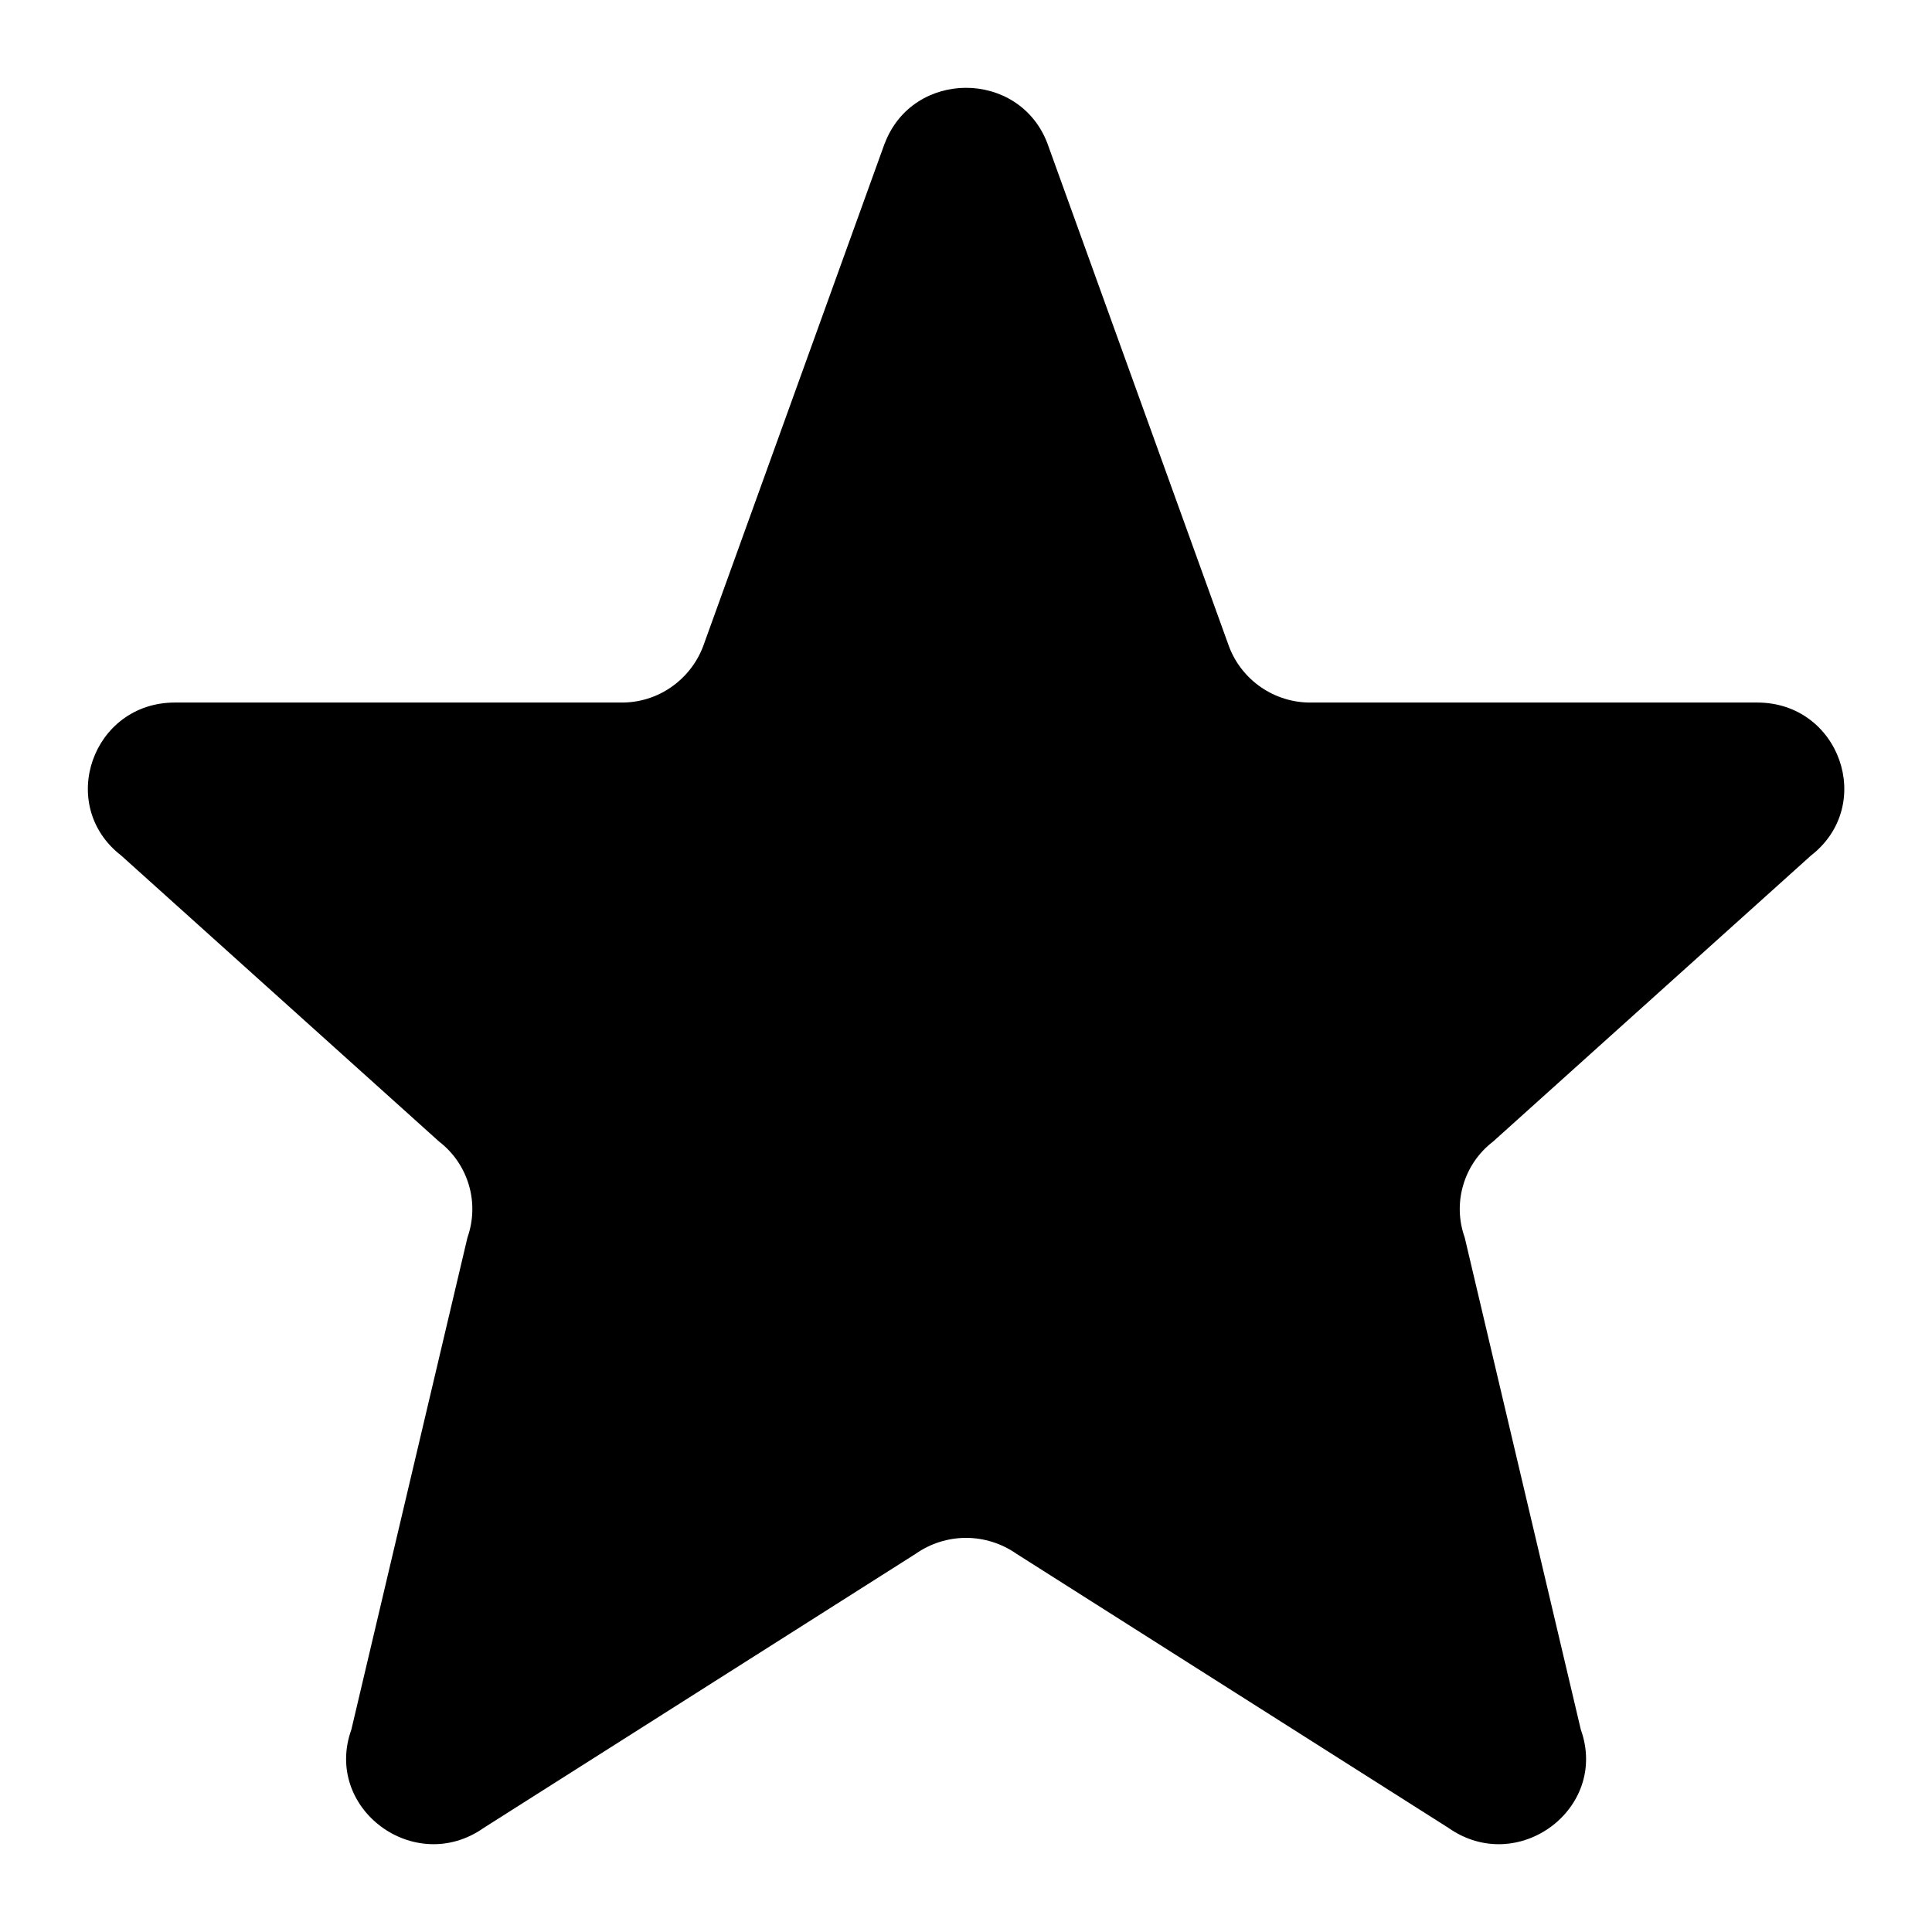
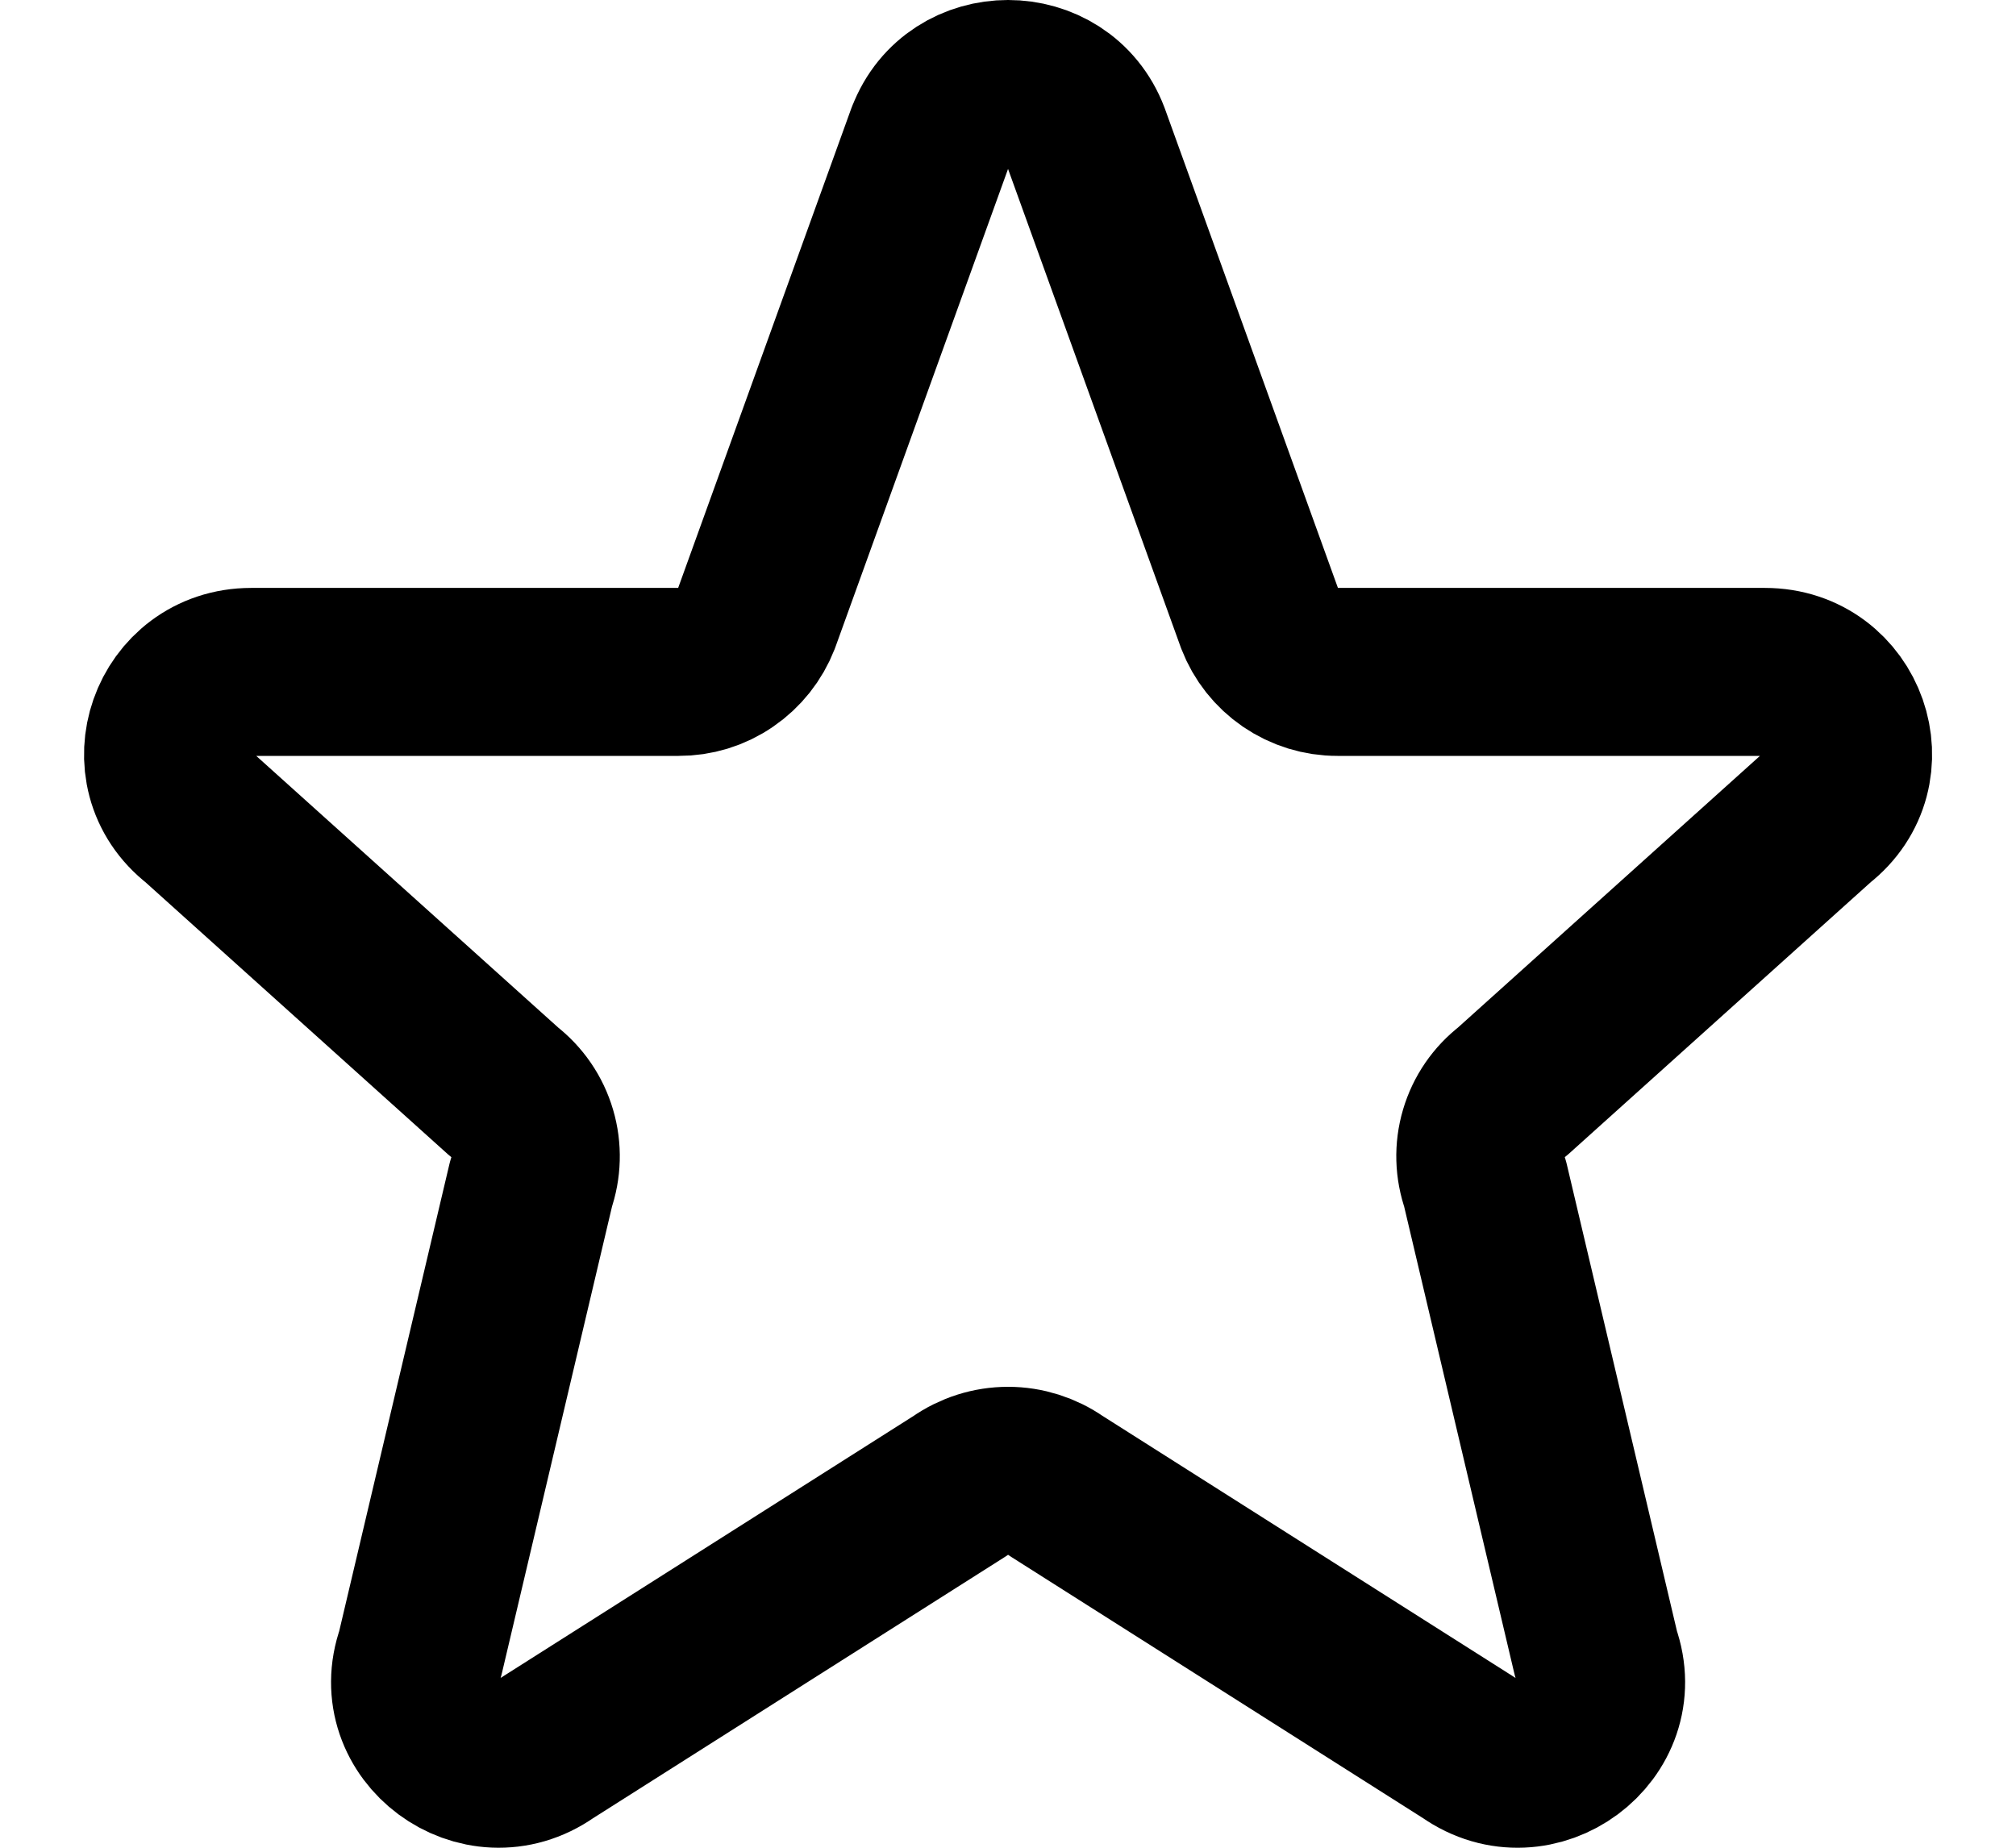
- <svg xmlns="http://www.w3.org/2000/svg" width="22" height="22" viewBox="0 0 22 22">
-   <path d="M10.075 1.633C10.395 0.789 11.606 0.789 11.927 1.633L13.997 7.367C14.069 7.554 14.196 7.714 14.361 7.827C14.527 7.94 14.722 8.001 14.923 8H20.01C20.95 8 21.36 9.17 20.621 9.743L17.001 13C16.838 13.125 16.72 13.297 16.662 13.494C16.604 13.69 16.61 13.899 16.679 14.092L18.001 19.695C18.323 20.595 17.281 21.368 16.493 20.814L11.576 17.694C11.407 17.576 11.206 17.512 11.001 17.512C10.795 17.512 10.594 17.576 10.426 17.694L5.509 20.814C4.722 21.368 3.679 20.594 4.001 19.695L5.323 14.092C5.391 13.899 5.397 13.69 5.339 13.494C5.281 13.297 5.163 13.125 5.001 13L1.381 9.743C0.641 9.17 1.053 8 1.991 8H7.078C7.278 8.001 7.474 7.941 7.639 7.827C7.804 7.714 7.931 7.554 8.004 7.367L10.074 1.633H10.075Z" stroke-width="2" stroke-linecap="round" stroke-linejoin="round" />
+ <svg xmlns="http://www.w3.org/2000/svg" width="24" height="22" viewBox="0 0 24 22" fill="none">
+   <path d="M11.075 1.633C11.395 0.789 12.606 0.789 12.927 1.633L14.997 7.367C15.069 7.554 15.196 7.714 15.361 7.827C15.527 7.94 15.722 8.001 15.923 8H21.01C21.95 8 22.36 9.17 21.621 9.743L18.001 13C17.838 13.125 17.72 13.297 17.662 13.494C17.604 13.69 17.61 13.899 17.679 14.092L19.001 19.695C19.323 20.595 18.281 21.368 17.493 20.814L12.576 17.694C12.407 17.576 12.206 17.512 12.001 17.512C11.795 17.512 11.594 17.576 11.426 17.694L6.509 20.814C5.722 21.368 4.679 20.594 5.001 19.695L6.323 14.092C6.391 13.899 6.397 13.69 6.339 13.494C6.281 13.297 6.163 13.125 6.001 13L2.381 9.743C1.641 9.17 2.053 8 2.991 8H8.078C8.278 8.001 8.474 7.941 8.639 7.827C8.804 7.714 8.931 7.554 9.004 7.367L11.074 1.633H11.075Z" stroke="currentColor" stroke-width="2" stroke-linecap="round" stroke-linejoin="round" />
</svg>
